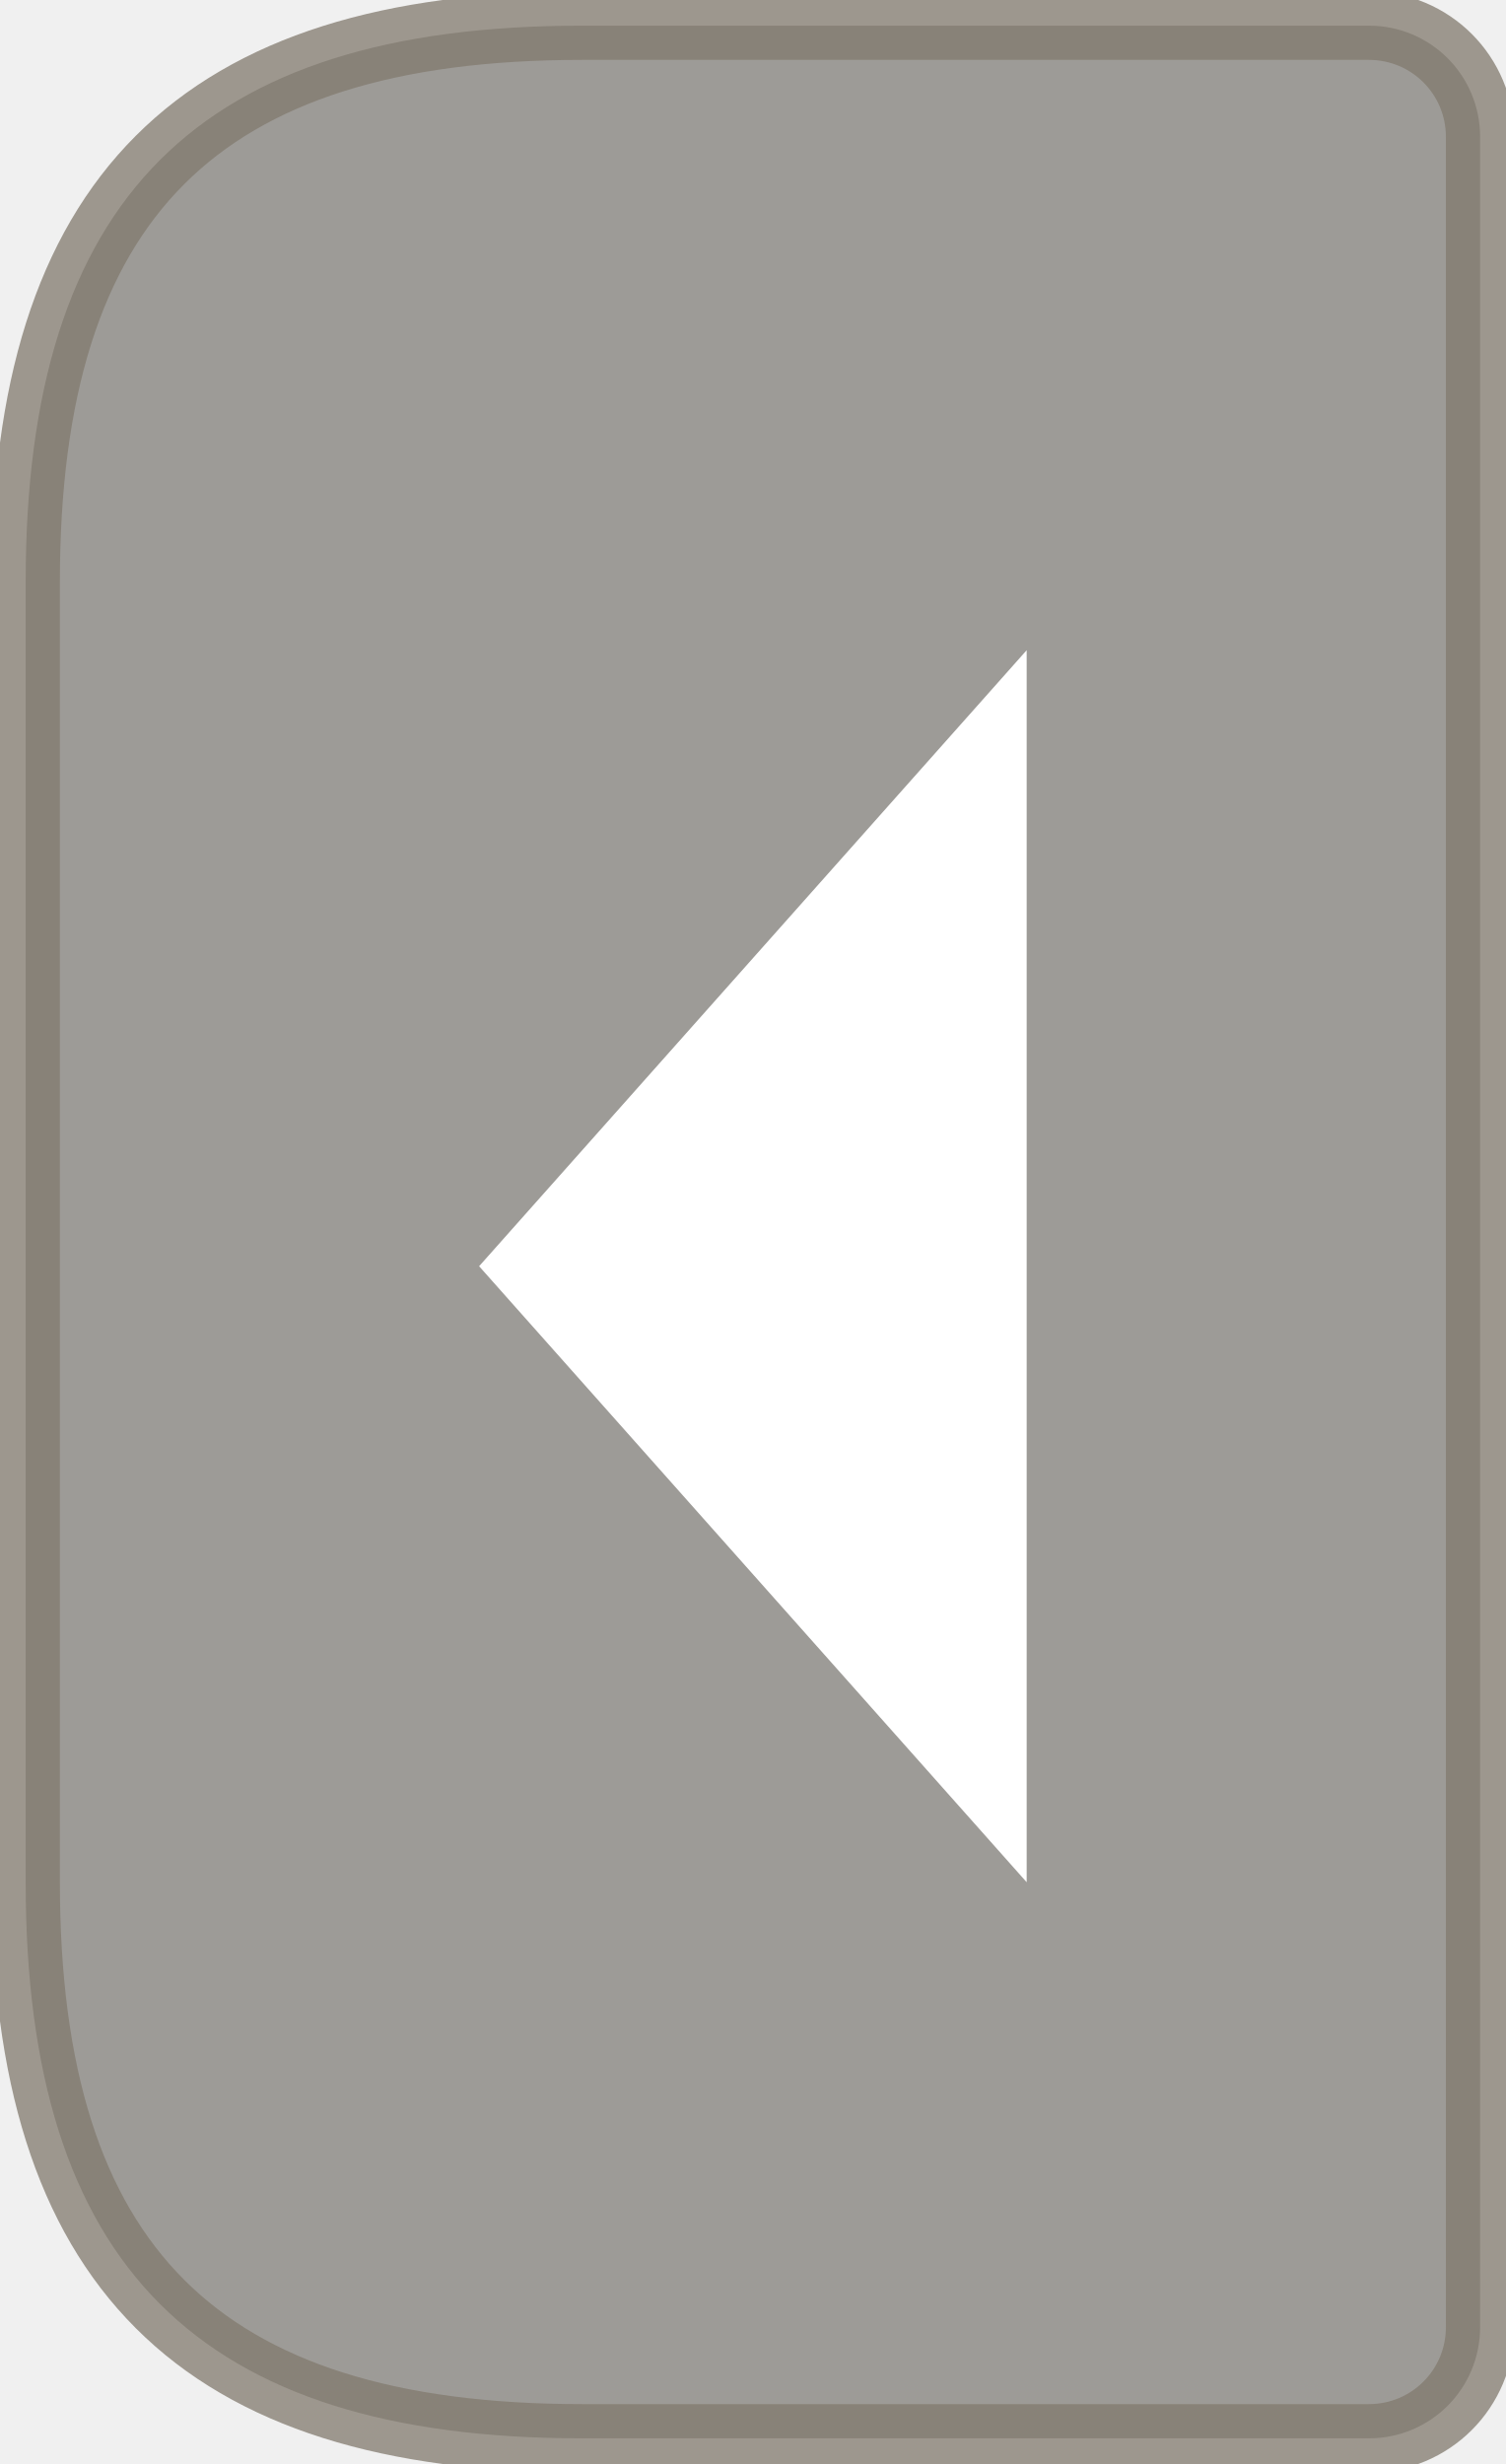
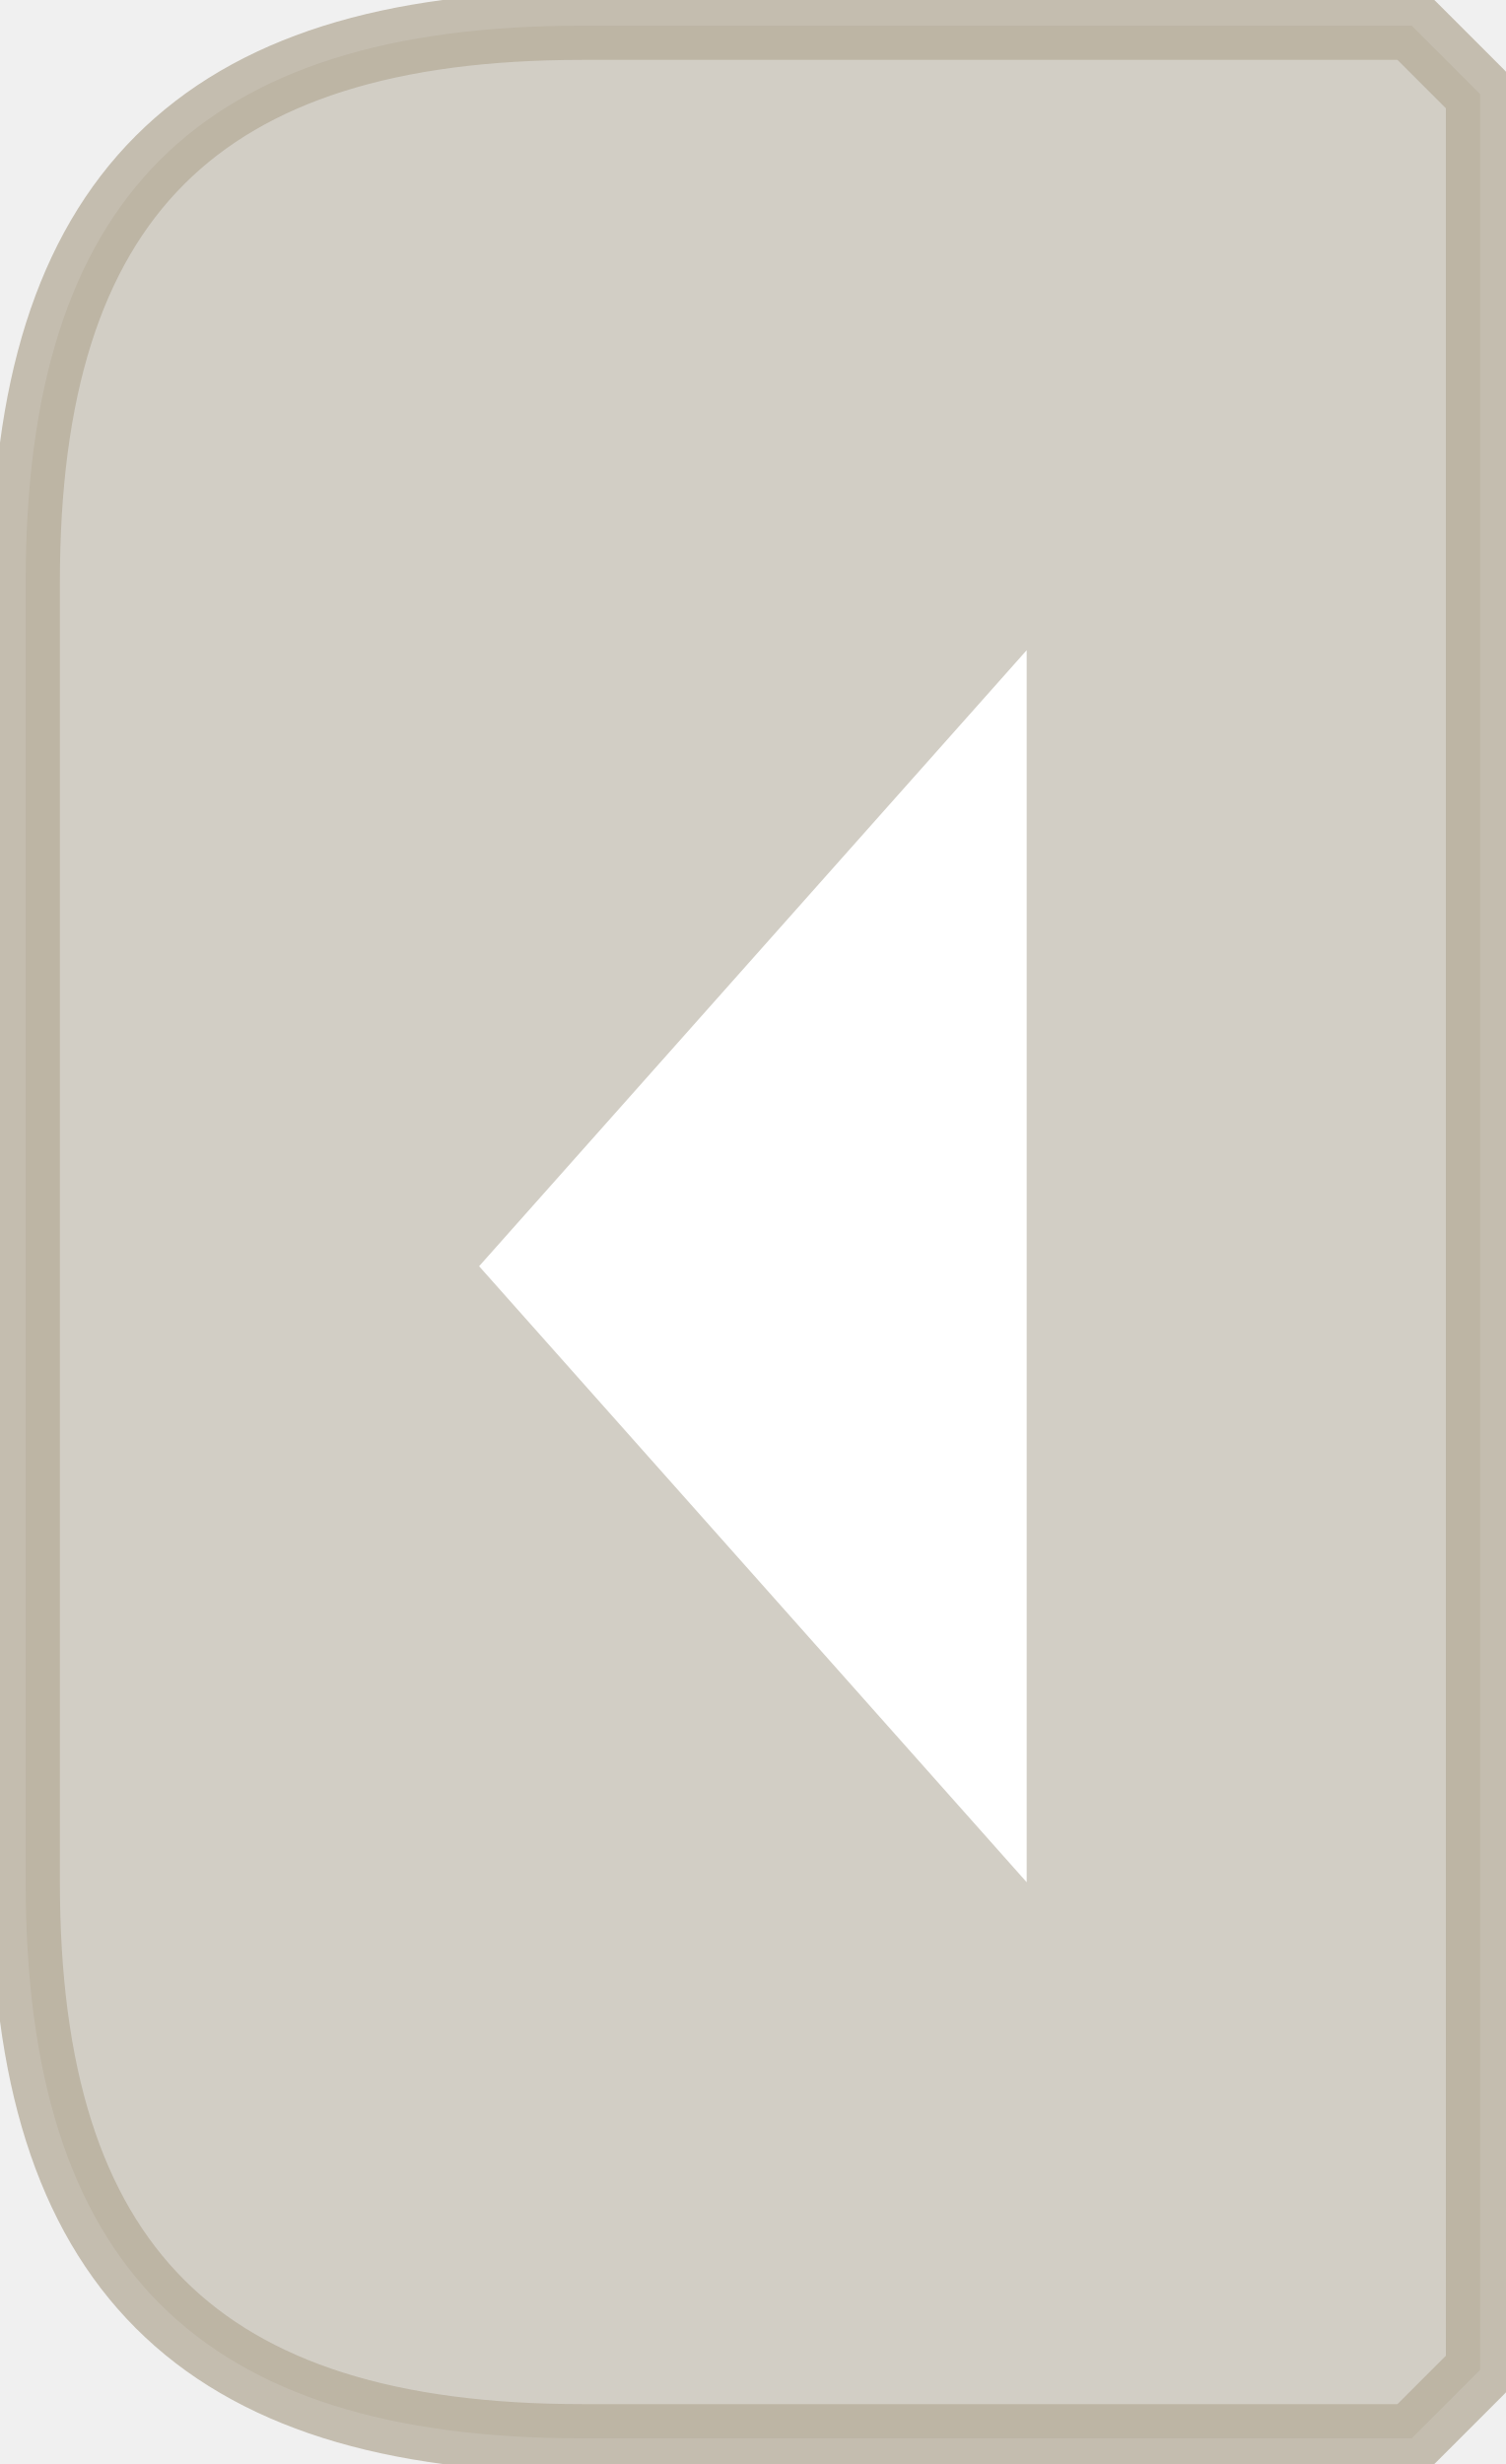
<svg xmlns="http://www.w3.org/2000/svg" width="44" height="72" viewBox="0 0 44 72">
-   <path style="fill:#4a463f;fill-opacity:0.5;stroke:#817a6e;stroke-width:2;stroke-linejoin:round;stroke-opacity:0.75" d="M 43.25,4 C 43.25,2.2 41.8,0.75 40,0.75 H 17 C 5.8,0.75 0.75,5.8 0.75,17 v 38 c 0,11.2 5.05,16.25 16.25,16.25 h 23 c 1.8,0 3.25,-1.45 3.25,-3.25 z" />
+   <path style="fill:#b5ac9a;fill-opacity:0.5;stroke:#b5ac9a;stroke-width:2;stroke-linejoin:round;stroke-opacity:0.75" d="M 43.25,2.75 41.25,0.75 H 17 C 5.8,0.75 0.75,5.8 0.75,17 v 38 c 0,11.2 5.05,16.25 16.25,16.25 h 24.25 l 2,-2 z" />
  <path style="fill:#ffffff" d="M 30,19 14,37 30,55 Z" />
</svg>
